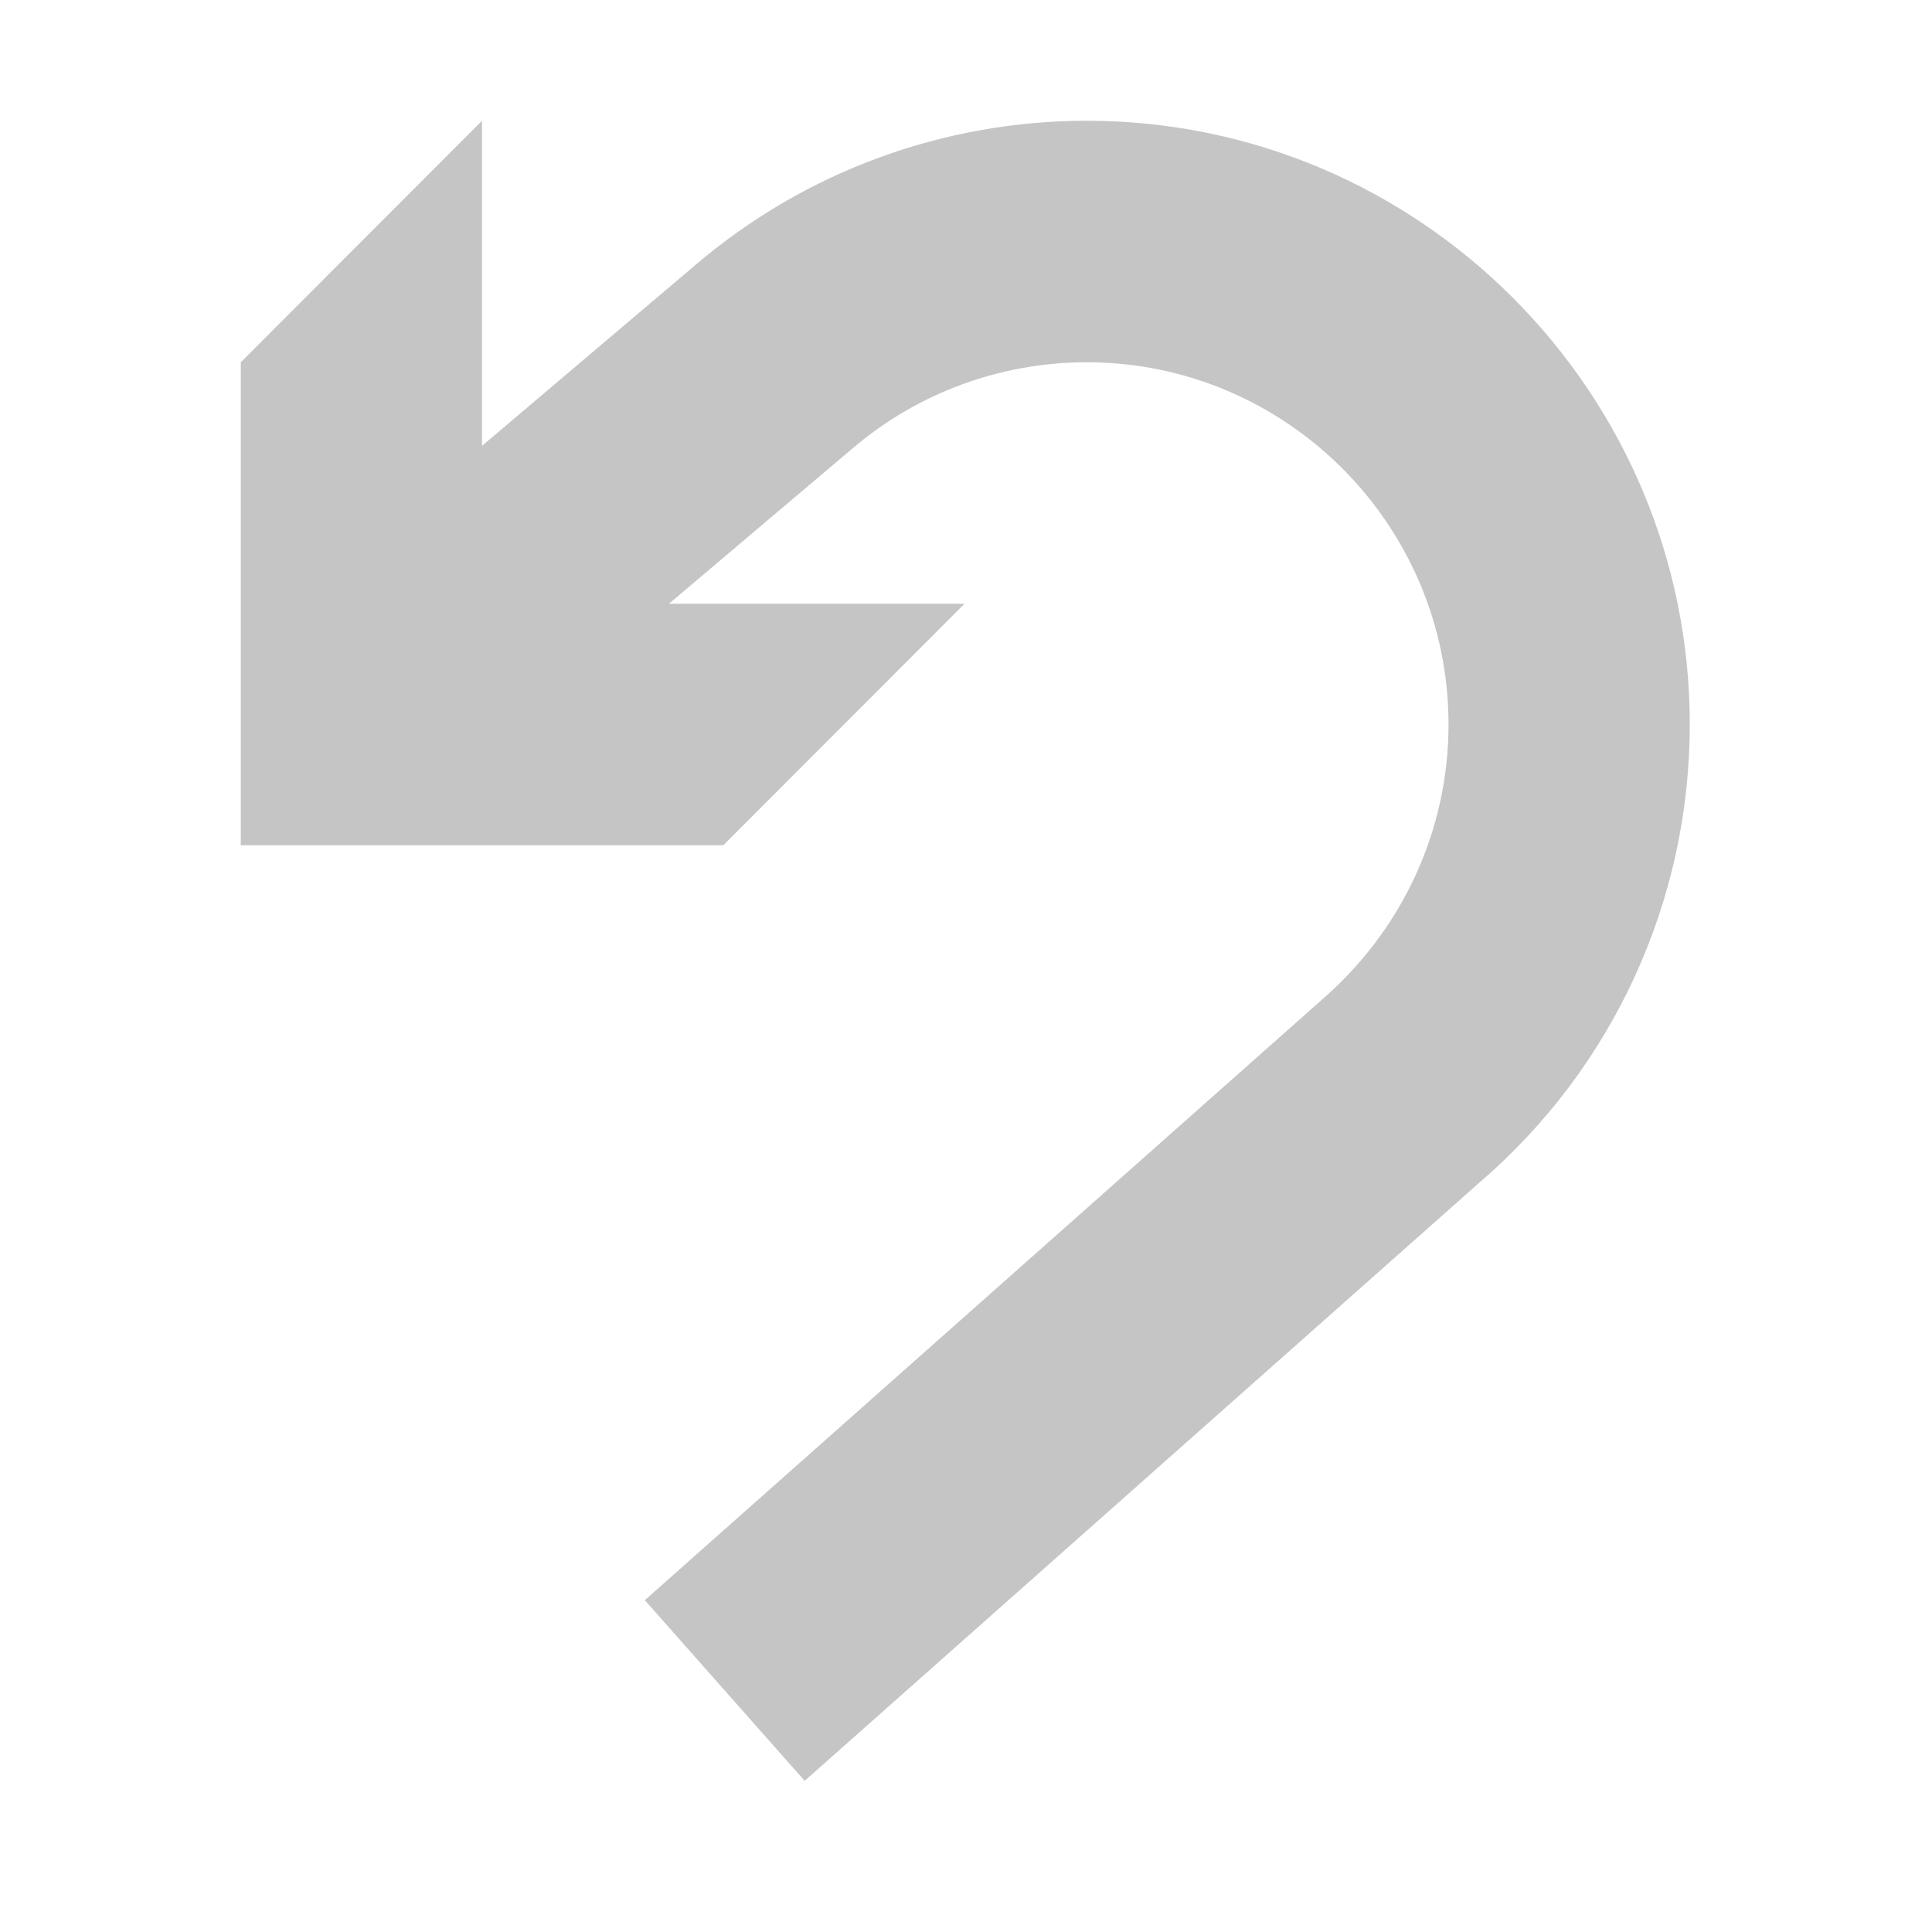
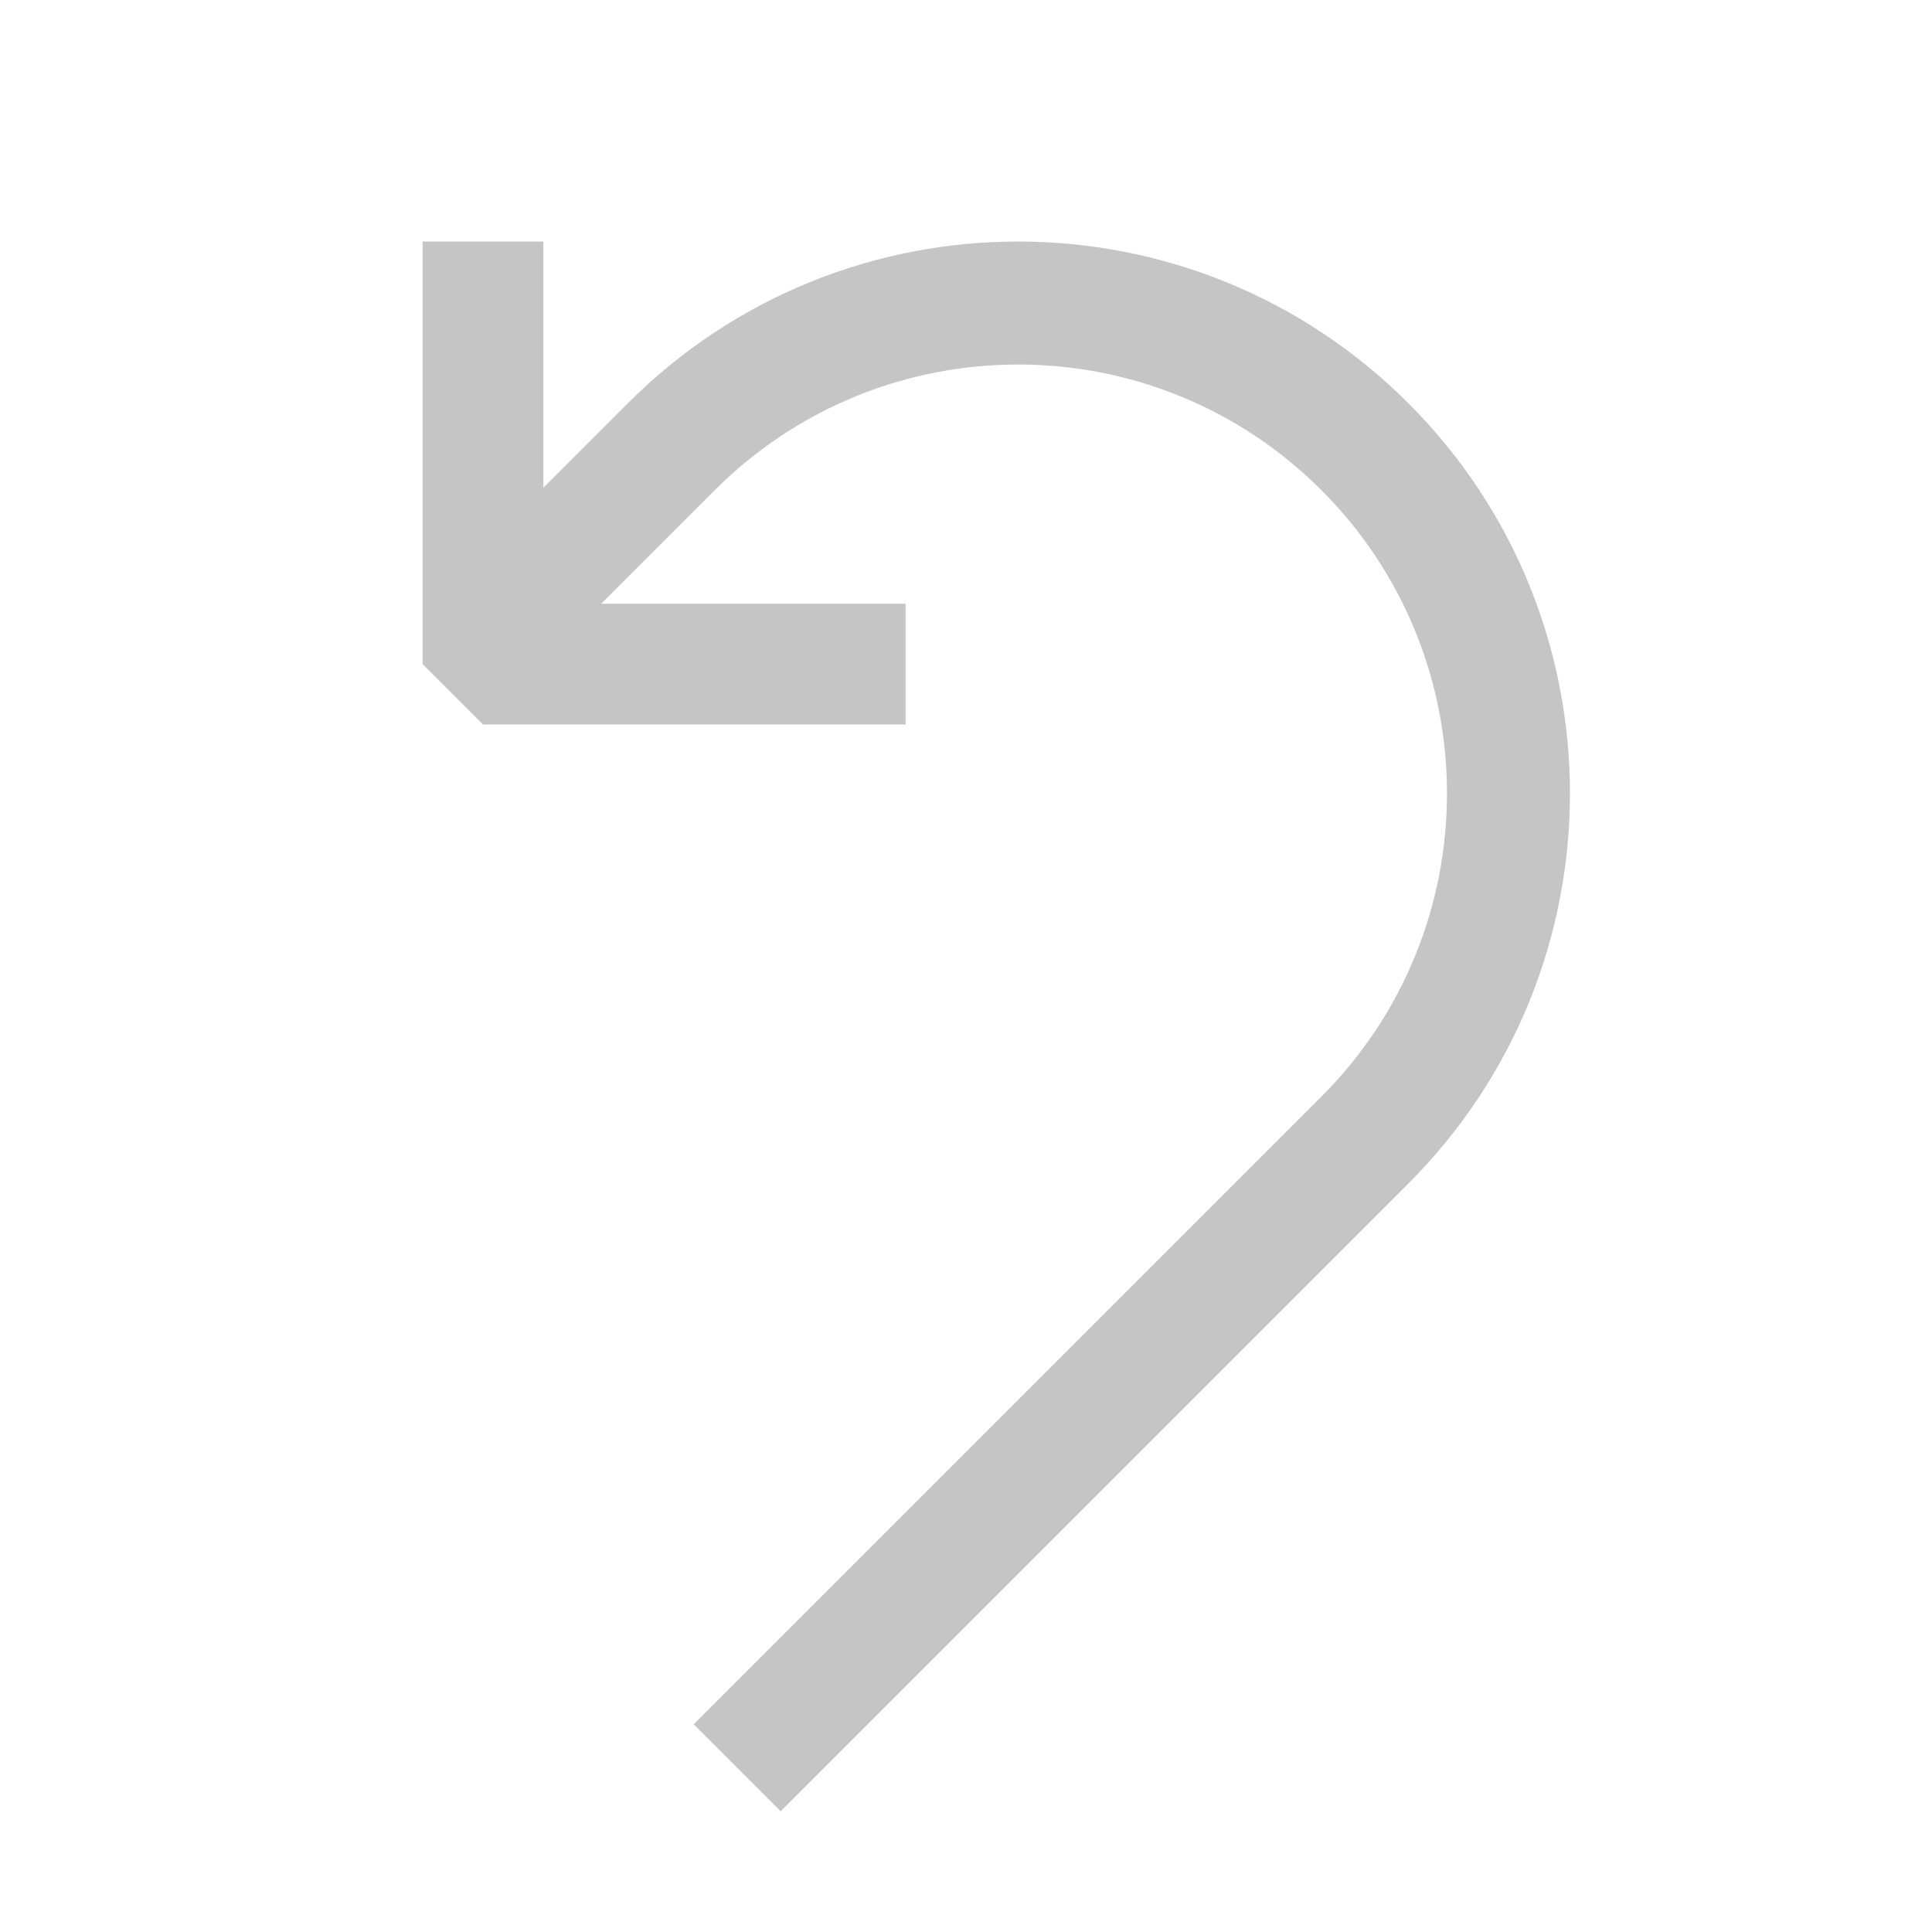
- <svg xmlns="http://www.w3.org/2000/svg" width="14" height="14" viewBox="-0.994 0 16 16" enable-background="new -0.994 0 16 16">
-   <path fill="#C5C5C5" d="M13 6c0 1.461-.636 2.846-1.746 3.797l-5.584 4.951-1.324-1.496 5.595-4.962c.678-.582 1.061-1.413 1.061-2.29 0-1.654-1.345-3-2.997-3-.71 0-1.399.253-1.938.713l-1.521 1.287h2.448l-1.998 2h-3.996v-4l1.998-2v2.692l1.775-1.504c.899-.766 2.047-1.188 3.232-1.188 2.754 0 4.995 2.243 4.995 5z" />
+ <svg xmlns="http://www.w3.org/2000/svg" fill="none" height="16" viewBox="0 0 16 16" width="16">
+   <path clip-rule="evenodd" d="m3.5 2v3.5l.5.5h3.5v-1h-2.521l.941-.941c1.387-1.387 3.636-1.387 5.023 0 1.387 1.387 1.387 3.636 0 5.023l-5.198 5.198.72.72 5.198-5.198c1.785-1.785 1.785-4.679 0-6.463-1.785-1.785-4.679-1.785-6.463 0l-.7.7v-2.039z" fill="#c5c5c5" fill-rule="evenodd" />
</svg>
